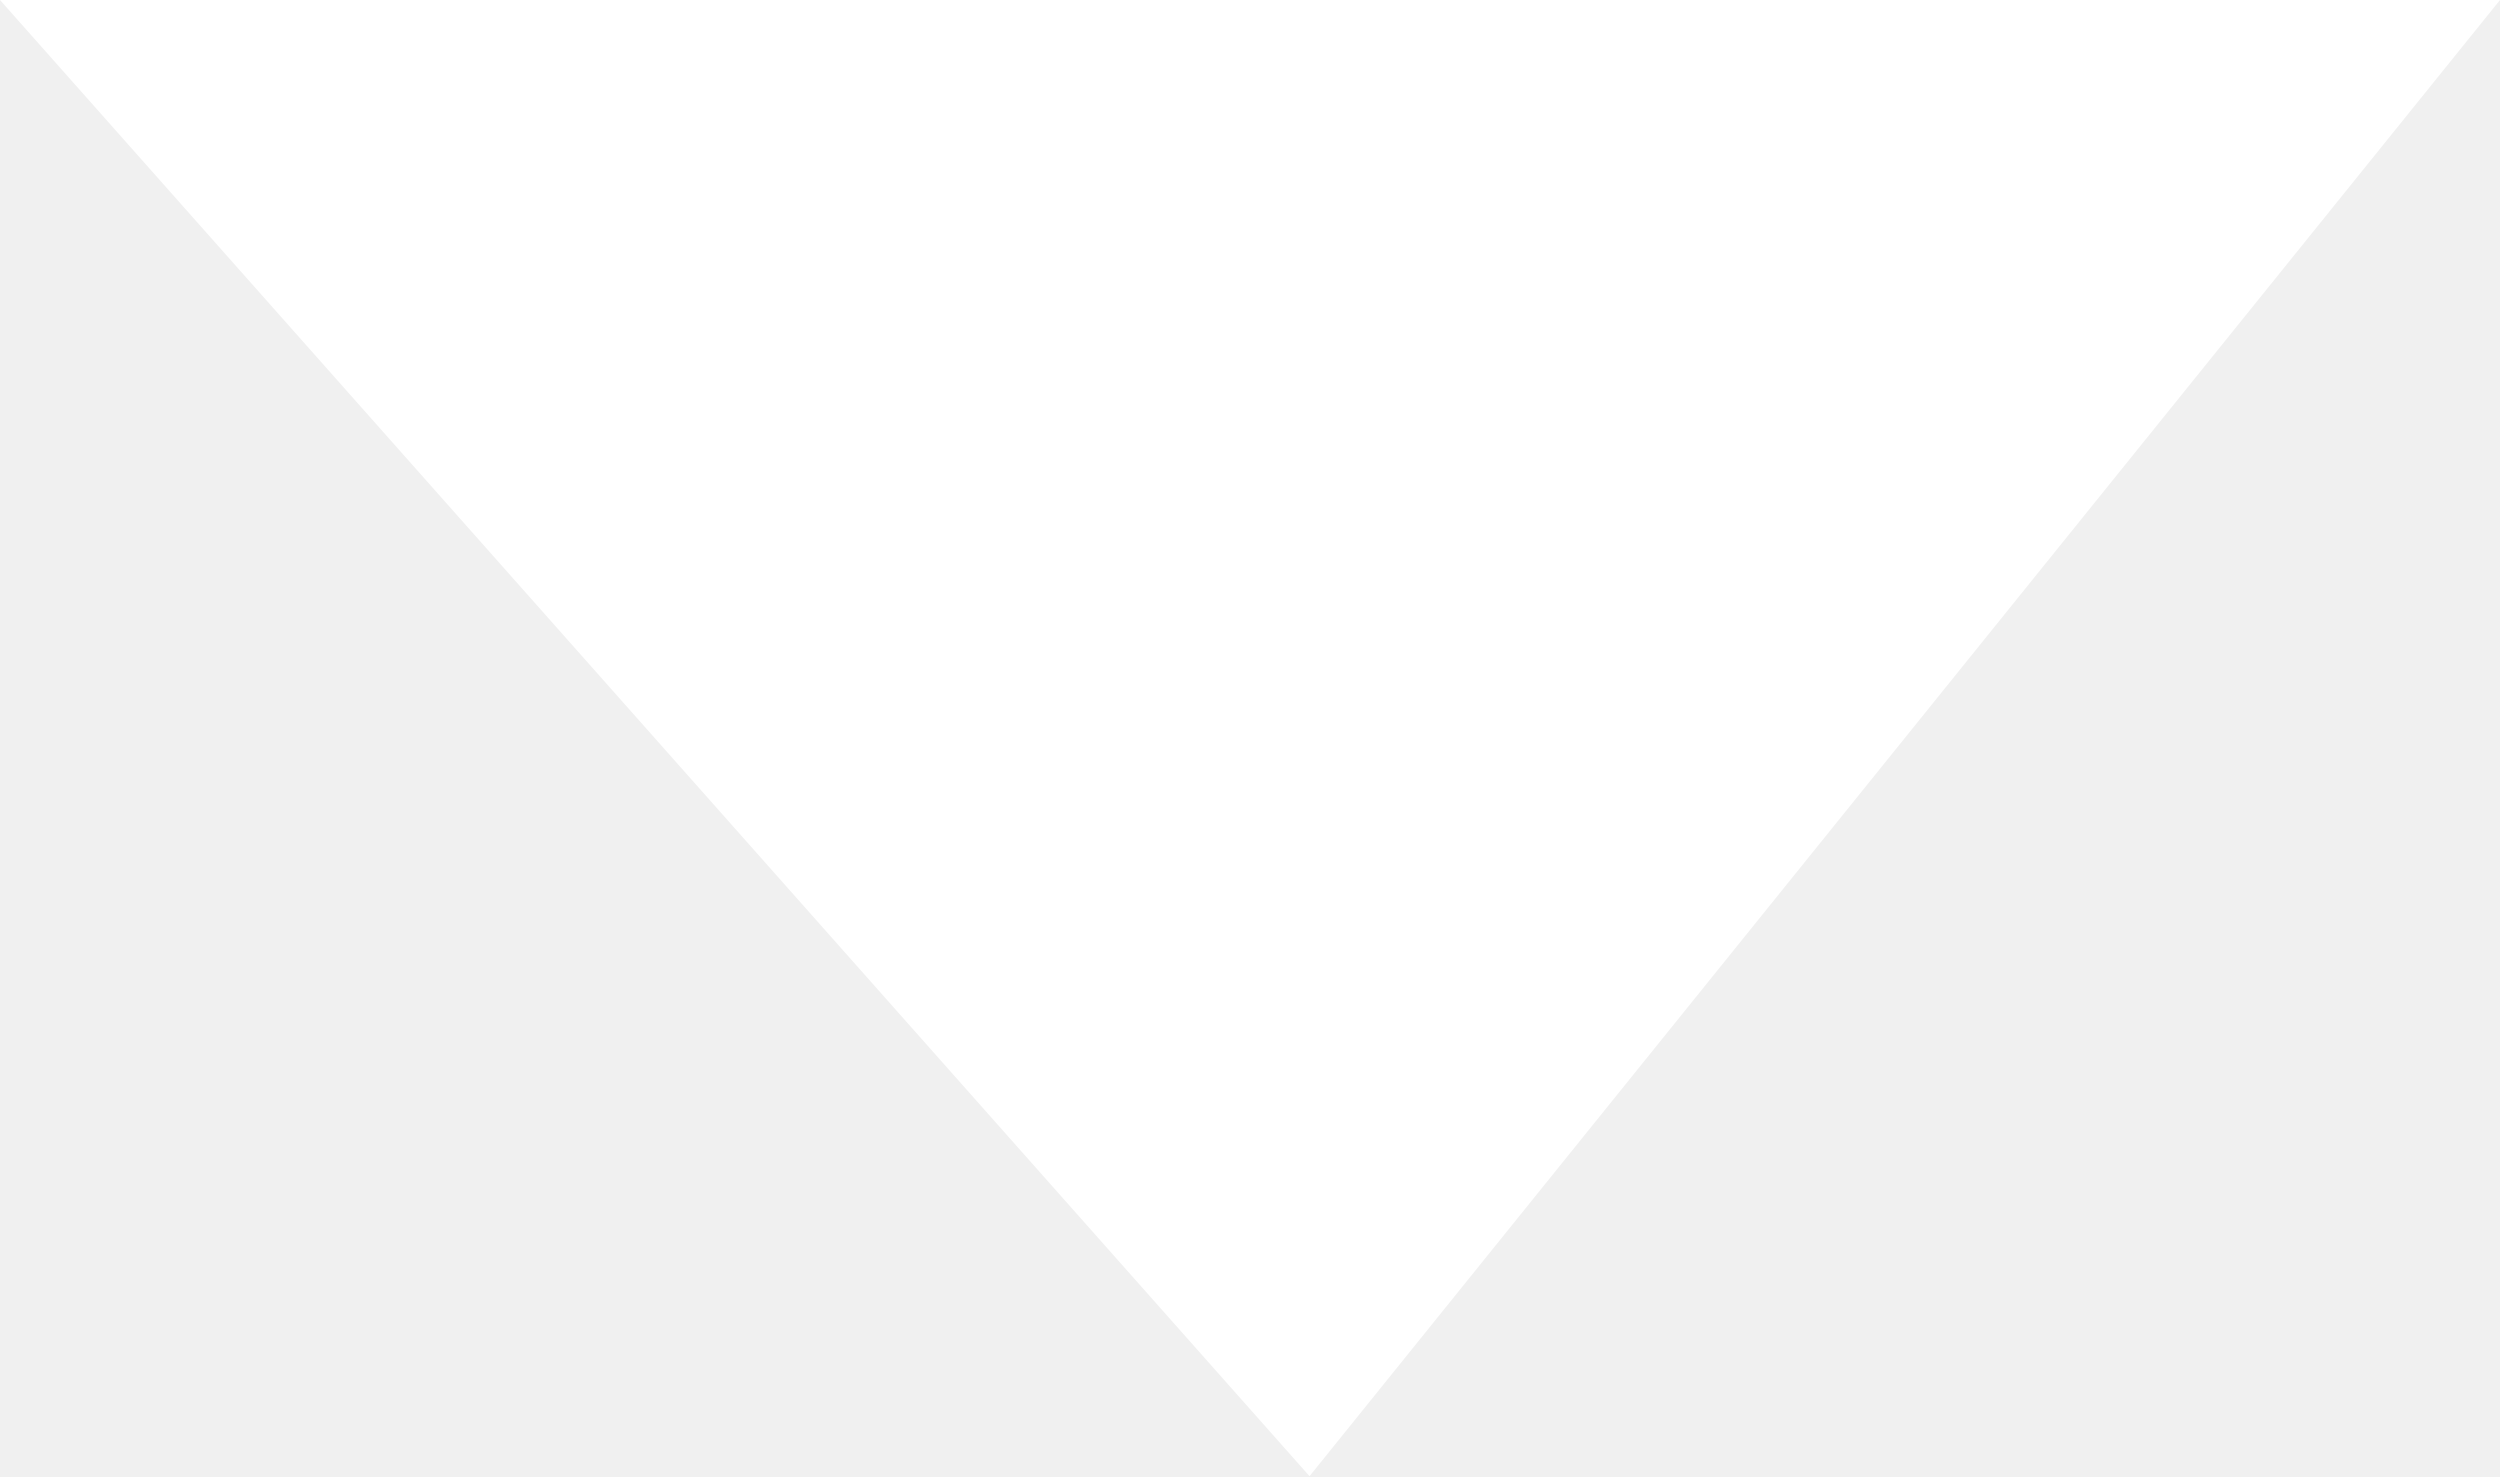
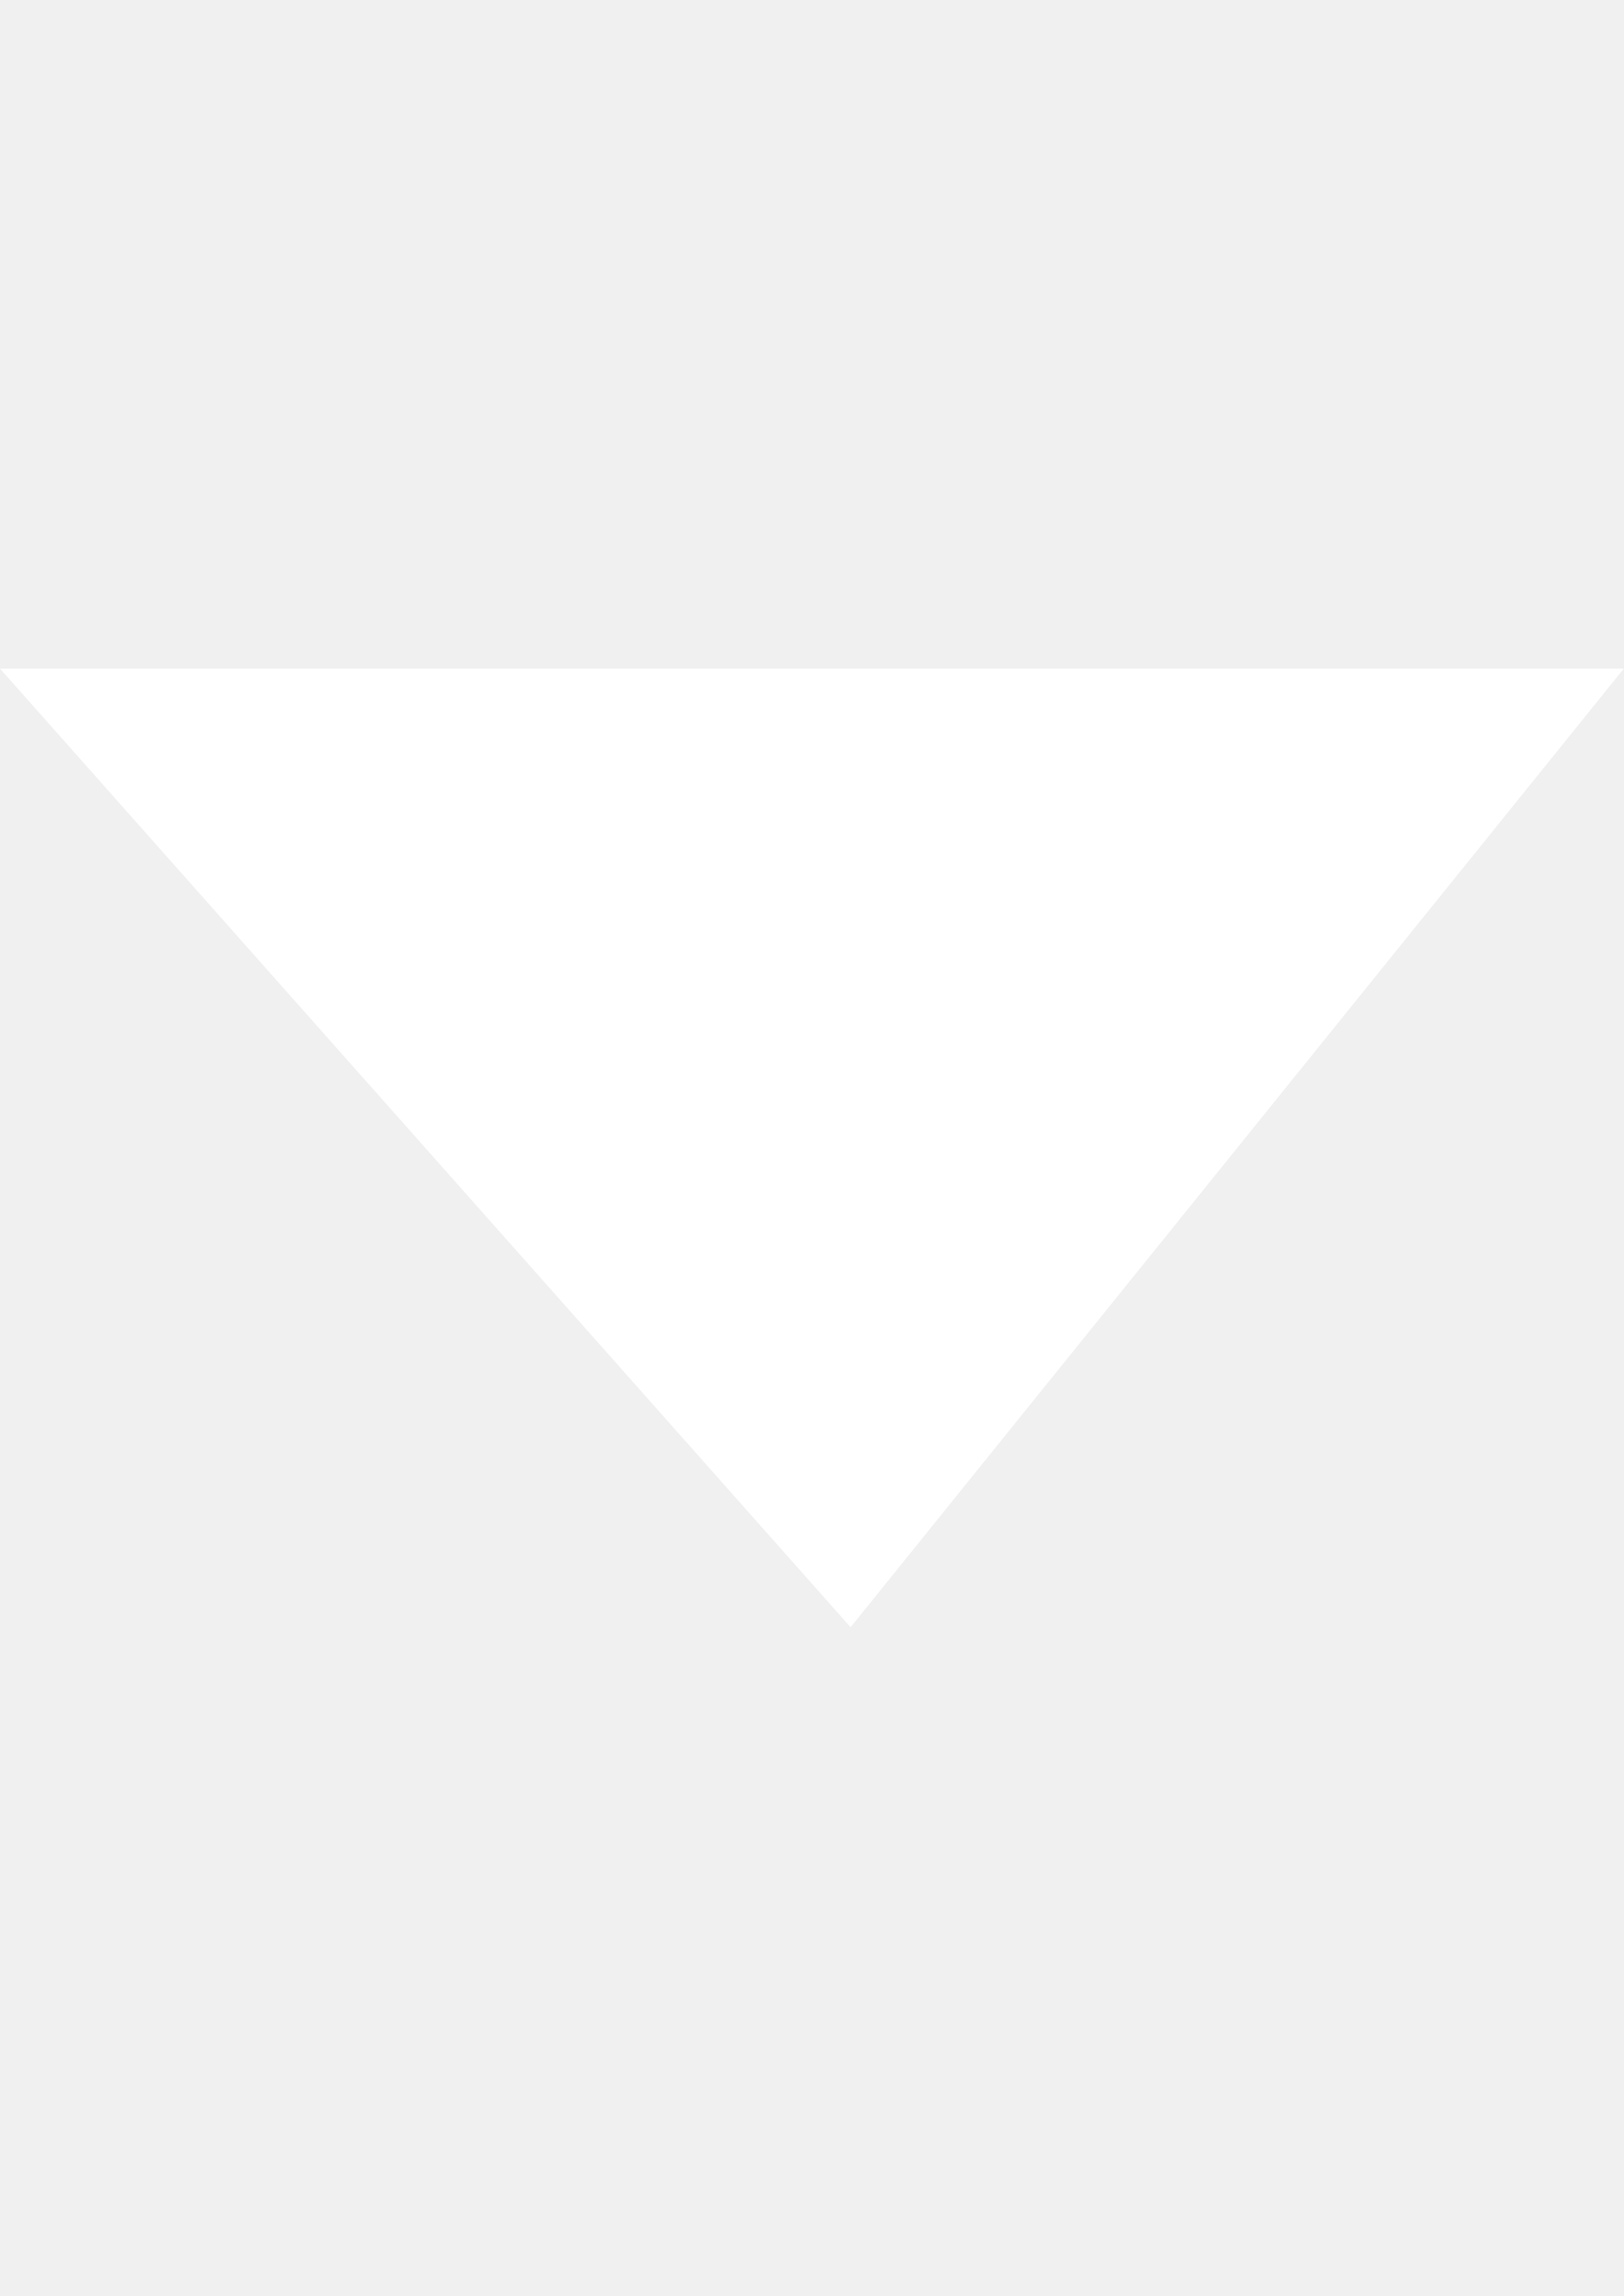
- <svg xmlns="http://www.w3.org/2000/svg" version="1.1" id="Capa_1" x="0px" y="0px" viewBox="0 0 10.5 6.2" enable-background="new 0 0 10.5 6.2" xml:space="preserve">
-   <polygon fill="#FFFFFF" points="5.5,6.2 0,0 10.5,0 " />
+ <svg xmlns="http://www.w3.org/2000/svg" version="1.1" id="Capa_1" x="0px" y="0px" viewBox="0 0 841.9 1190.6" enable-background="new 0 0 841.9 1190.6" xml:space="preserve">
+   <polygon fill="#FFFFFF" points="441,843.8 0,346.7 841.9,346.7 " />
</svg>
